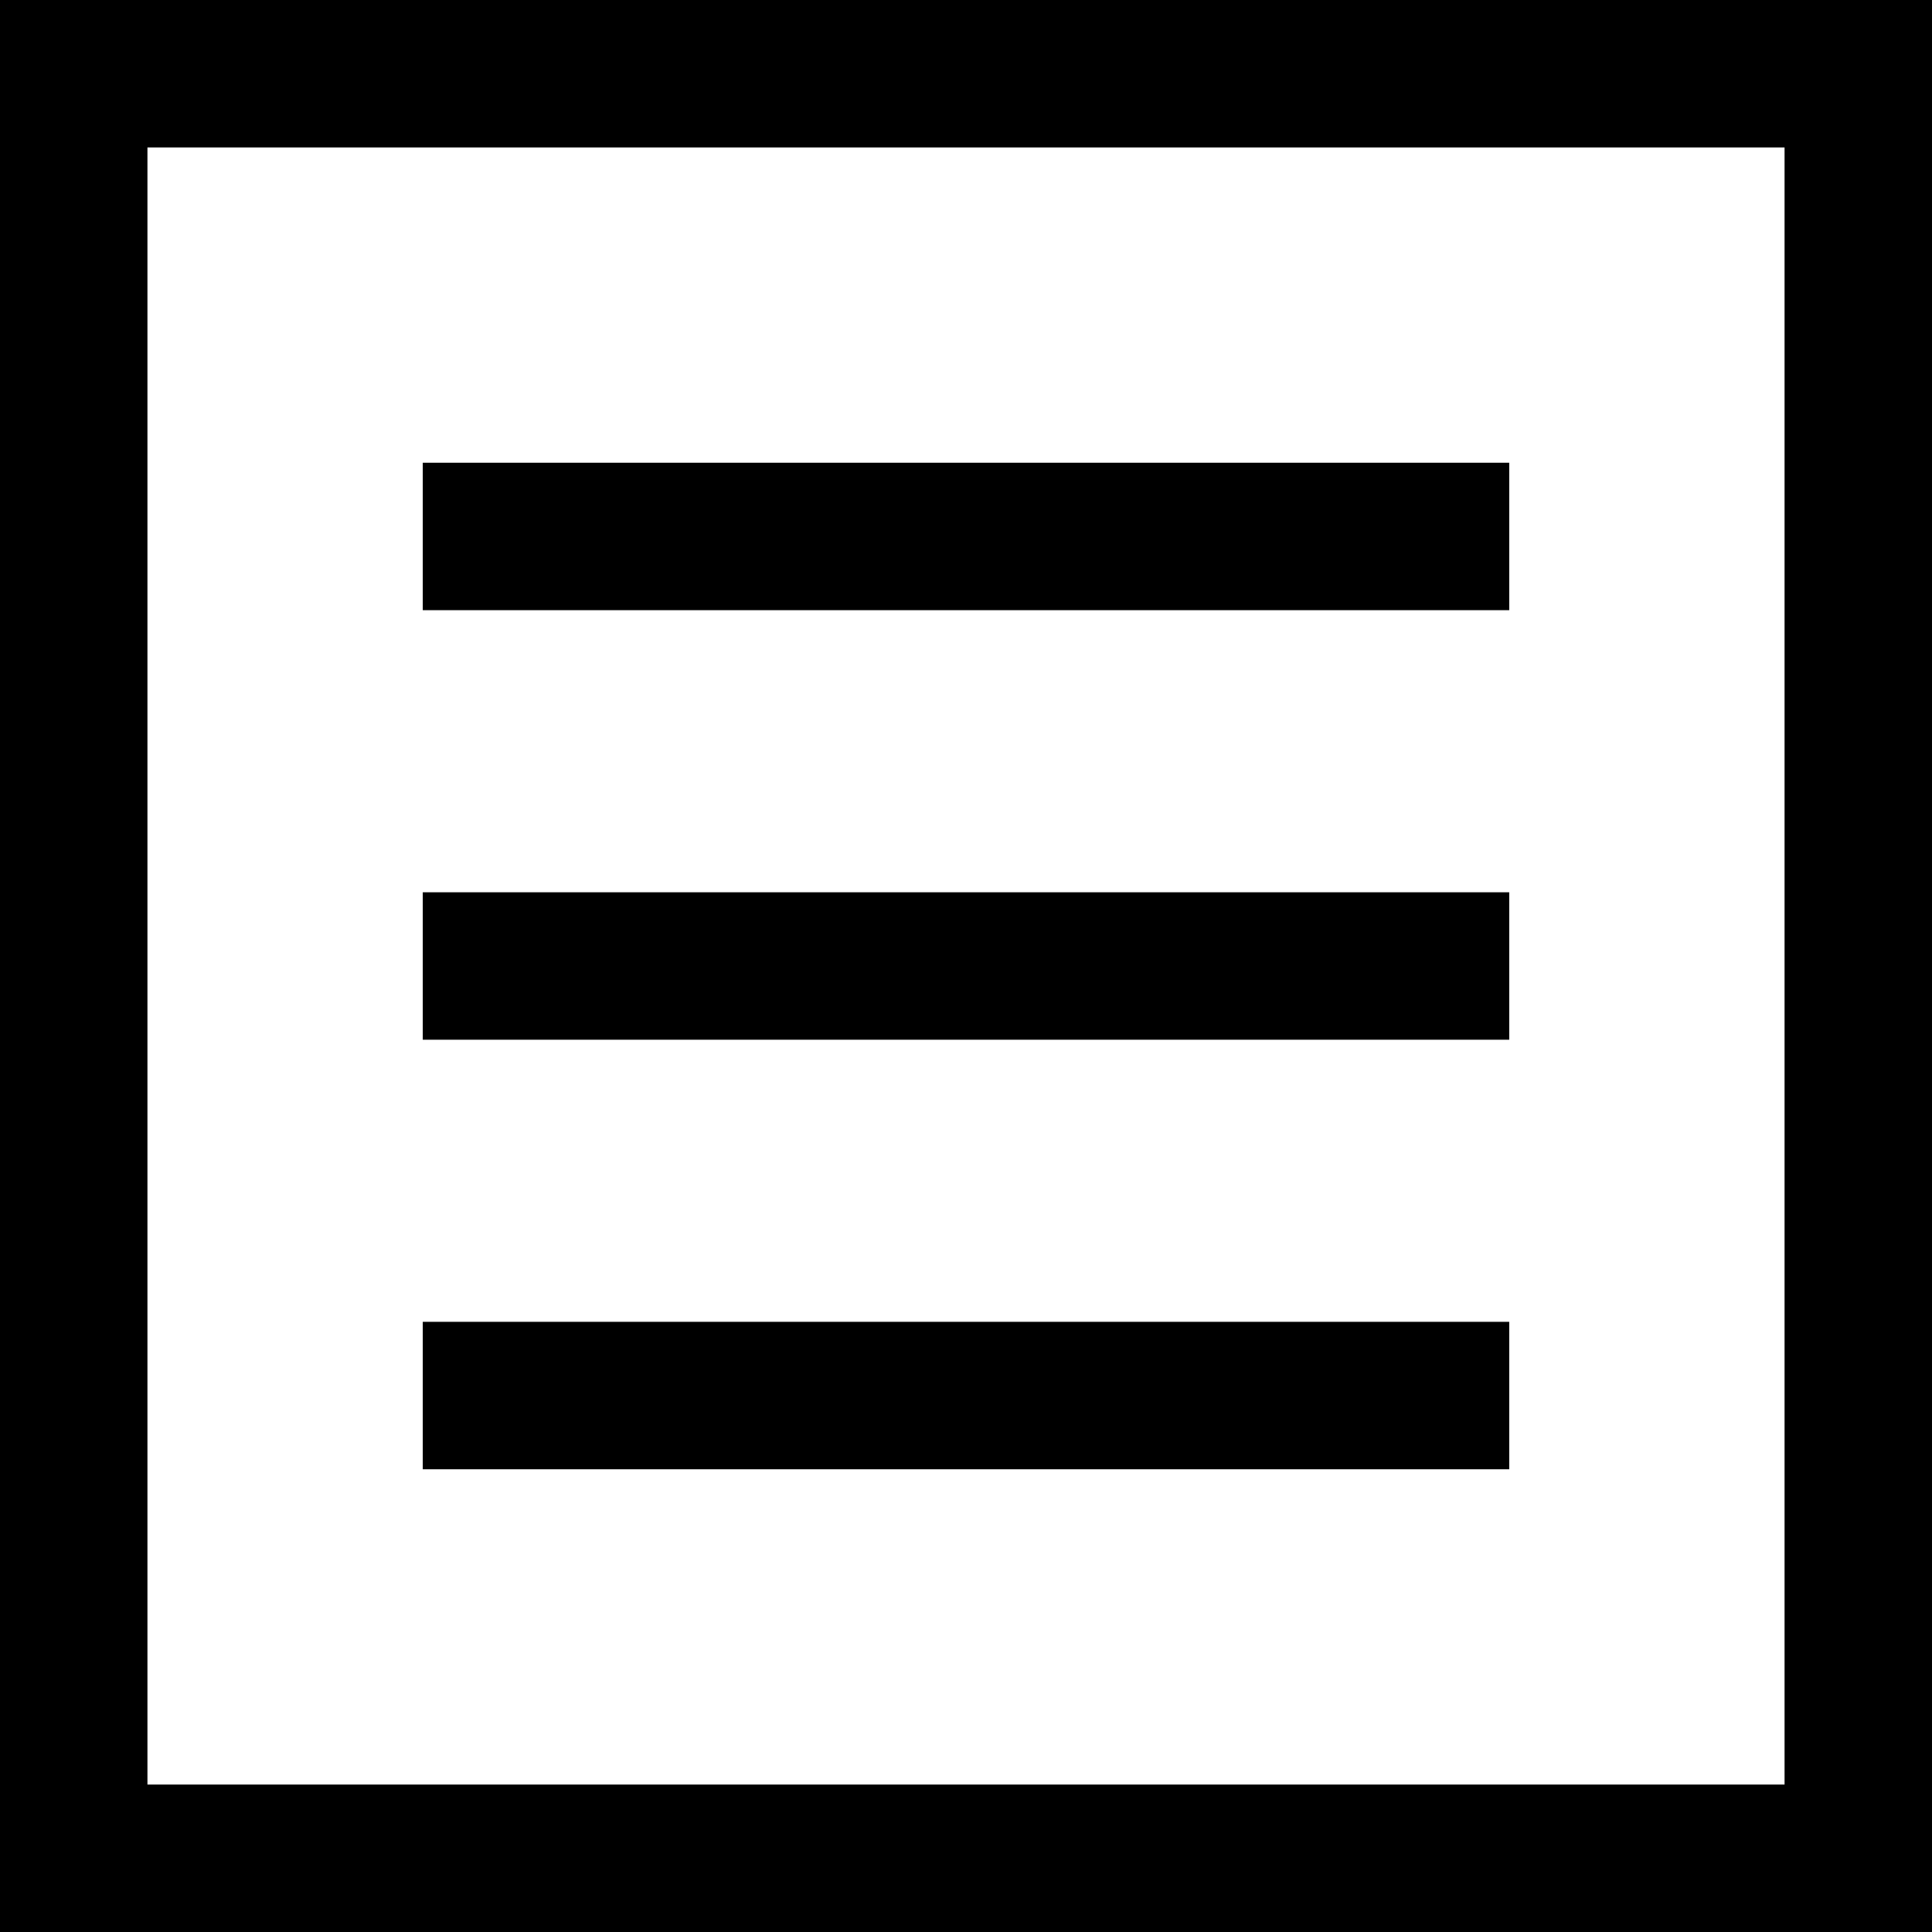
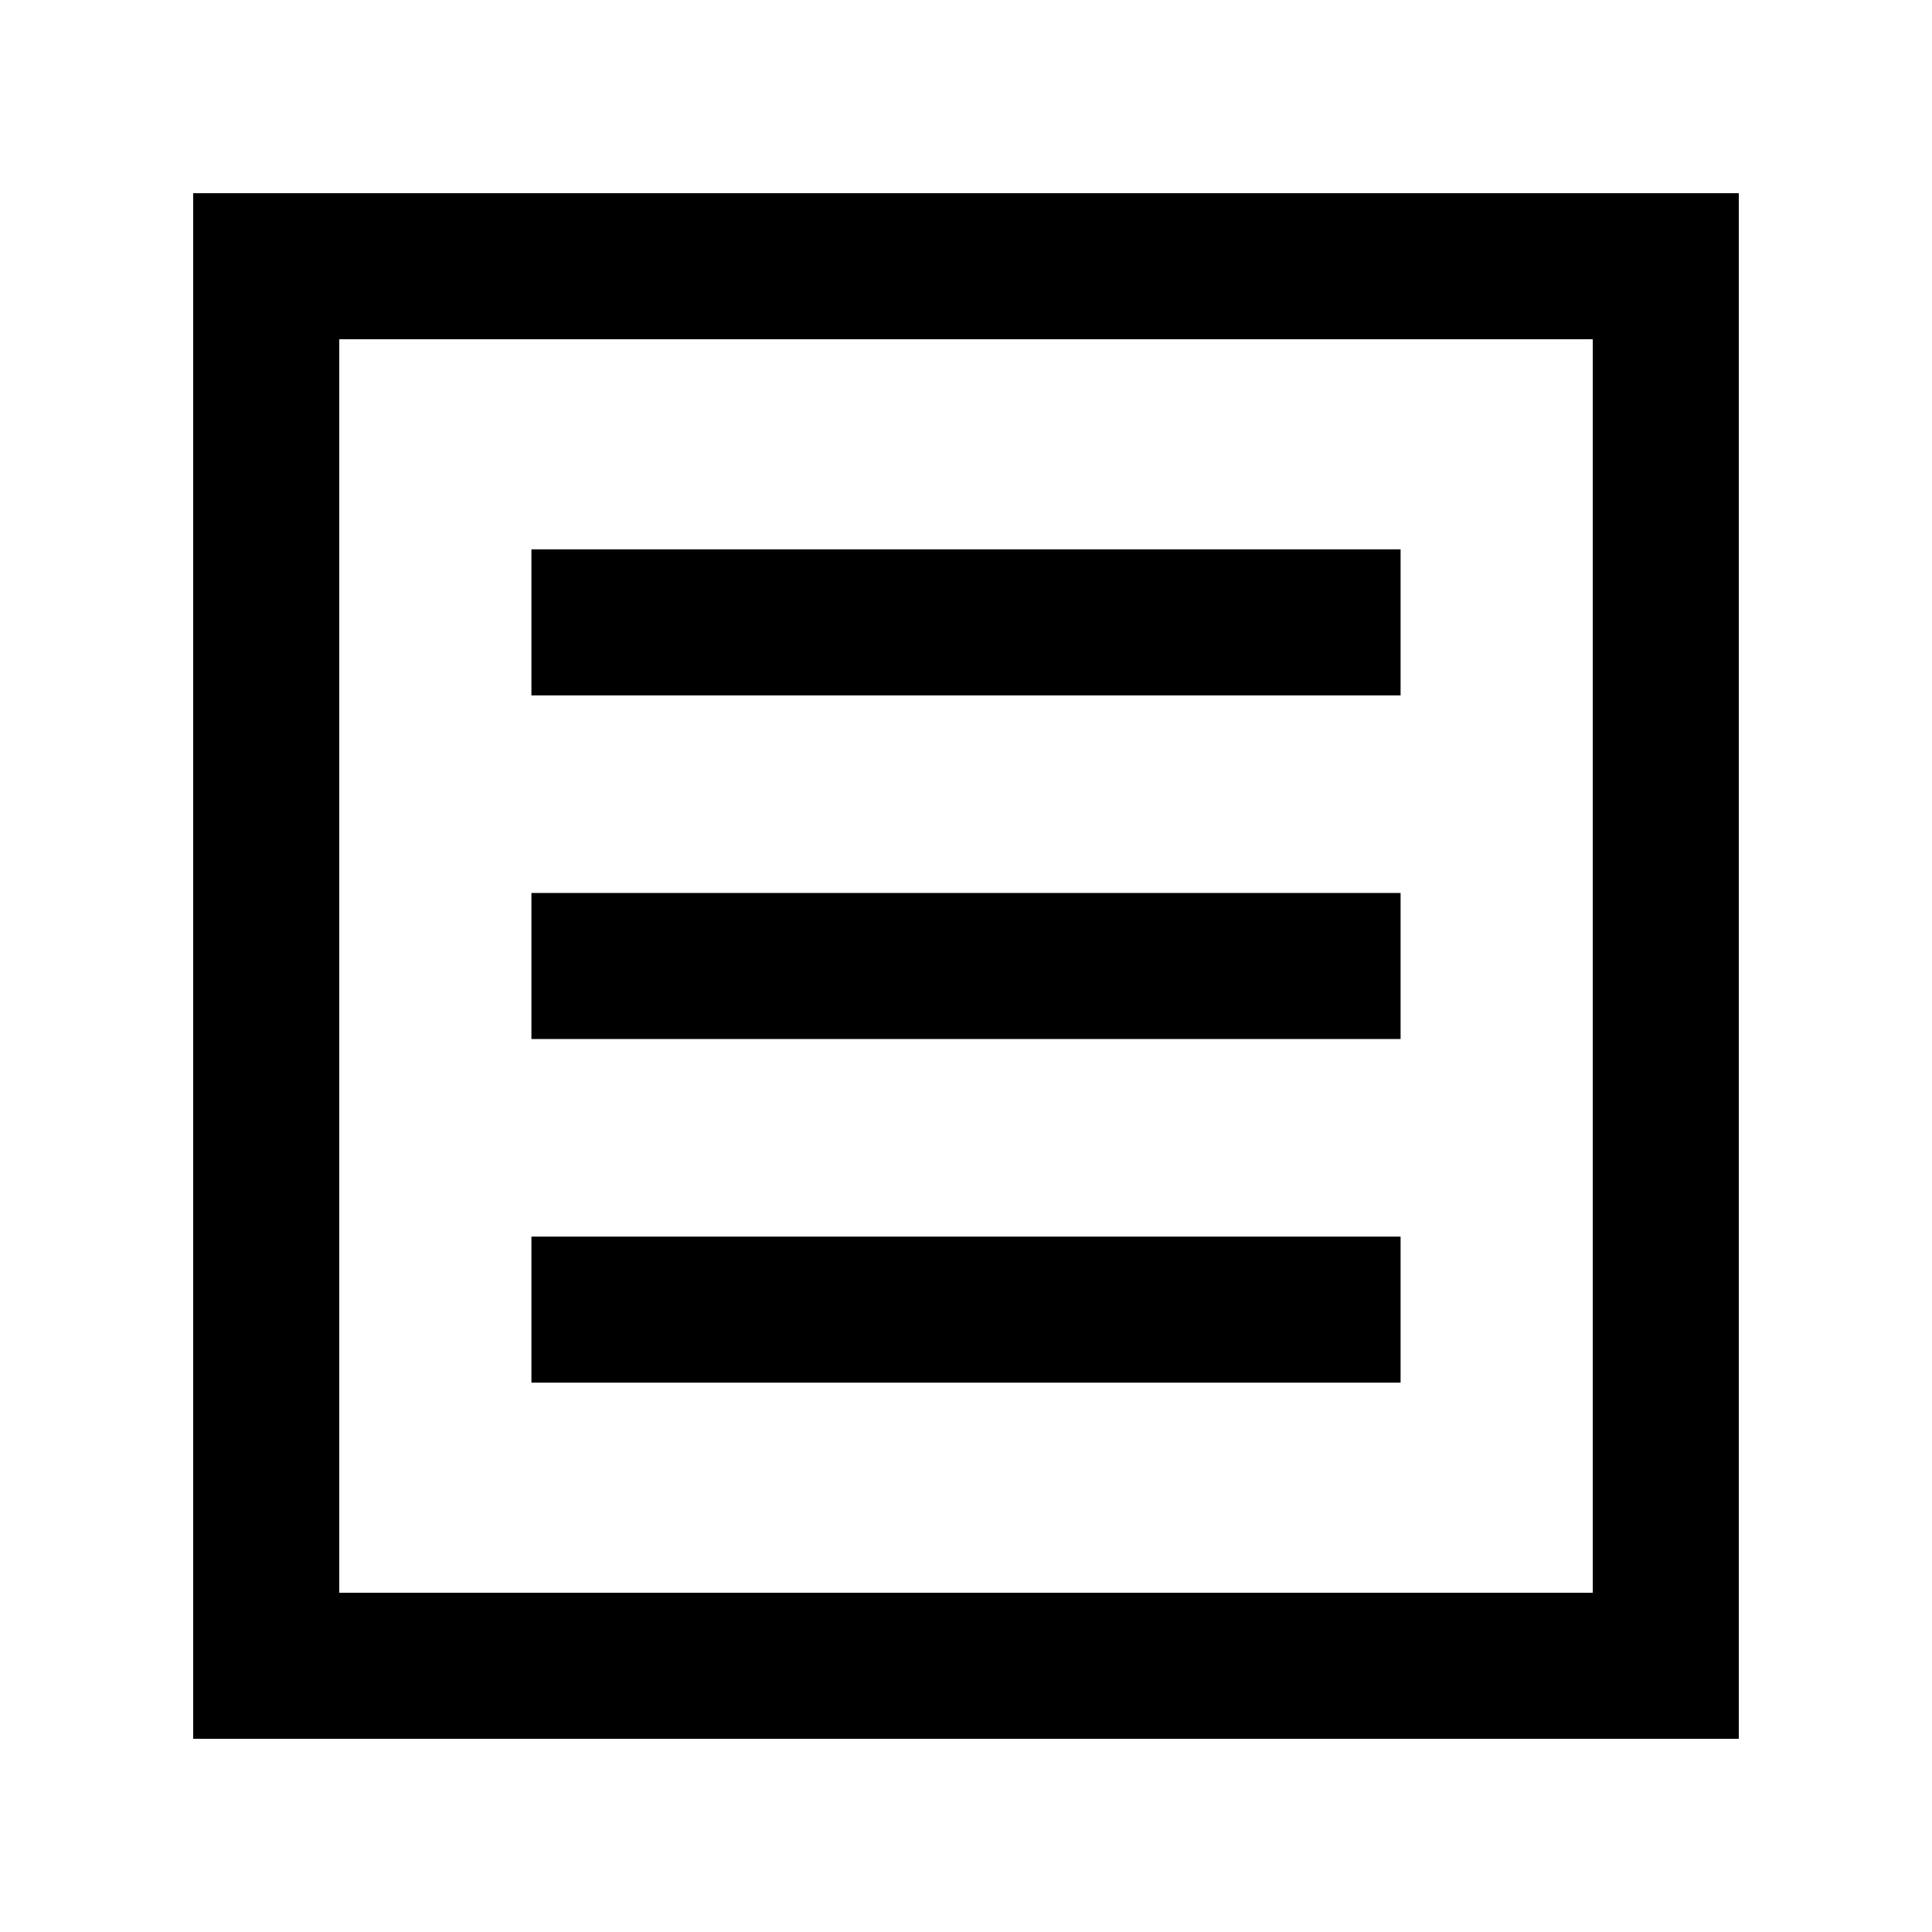
- <svg xmlns="http://www.w3.org/2000/svg" viewBox="0 0 1300 1300">
+ <svg xmlns="http://www.w3.org/2000/svg" viewBox="0 0 1500 1500">
  <defs>
-     <style>.cls-1{fill:none;stroke:#000;stroke-miterlimit:10;stroke-width:99.21px;}</style>
+     <style>
+       .cls-1,
+       .cls-2 {
+         fill: none;
+       }
+ 
+       .cls-1 {
+         stroke: #000;
+         stroke-miterlimit: 10;
+         stroke-width: 113.39px;
+       }
+     </style>
  </defs>
  <g id="Layer_2" data-name="Layer 2">
    <g id="Layer_1-2" data-name="Layer 1">
-       <path d="M1200.79,99.21V1200.79H99.21V99.21H1200.79M1300,0H0V1300H1300V0Z" />
-       <line class="cls-1" x1="284.47" y1="360.97" x2="1015.53" y2="360.97" />
-       <line class="cls-1" x1="284.47" y1="650" x2="1015.53" y2="650" />
-       <line class="cls-1" x1="1015.53" y1="939.03" x2="284.47" y2="939.03" />
+       <path d="M1236.61,263.39v973.22H263.39V263.39h973.22M1350,150H150V1350H1350V150Z" />
+       <line class="cls-1" x1="412.59" y1="483.2" x2="1087.41" y2="483.2" />
+       <line class="cls-1" x1="412.59" y1="750" x2="1087.41" y2="750" />
+       <line class="cls-1" x1="1087.41" y1="1016.8" x2="412.59" y2="1016.8" />
    </g>
  </g>
</svg>
